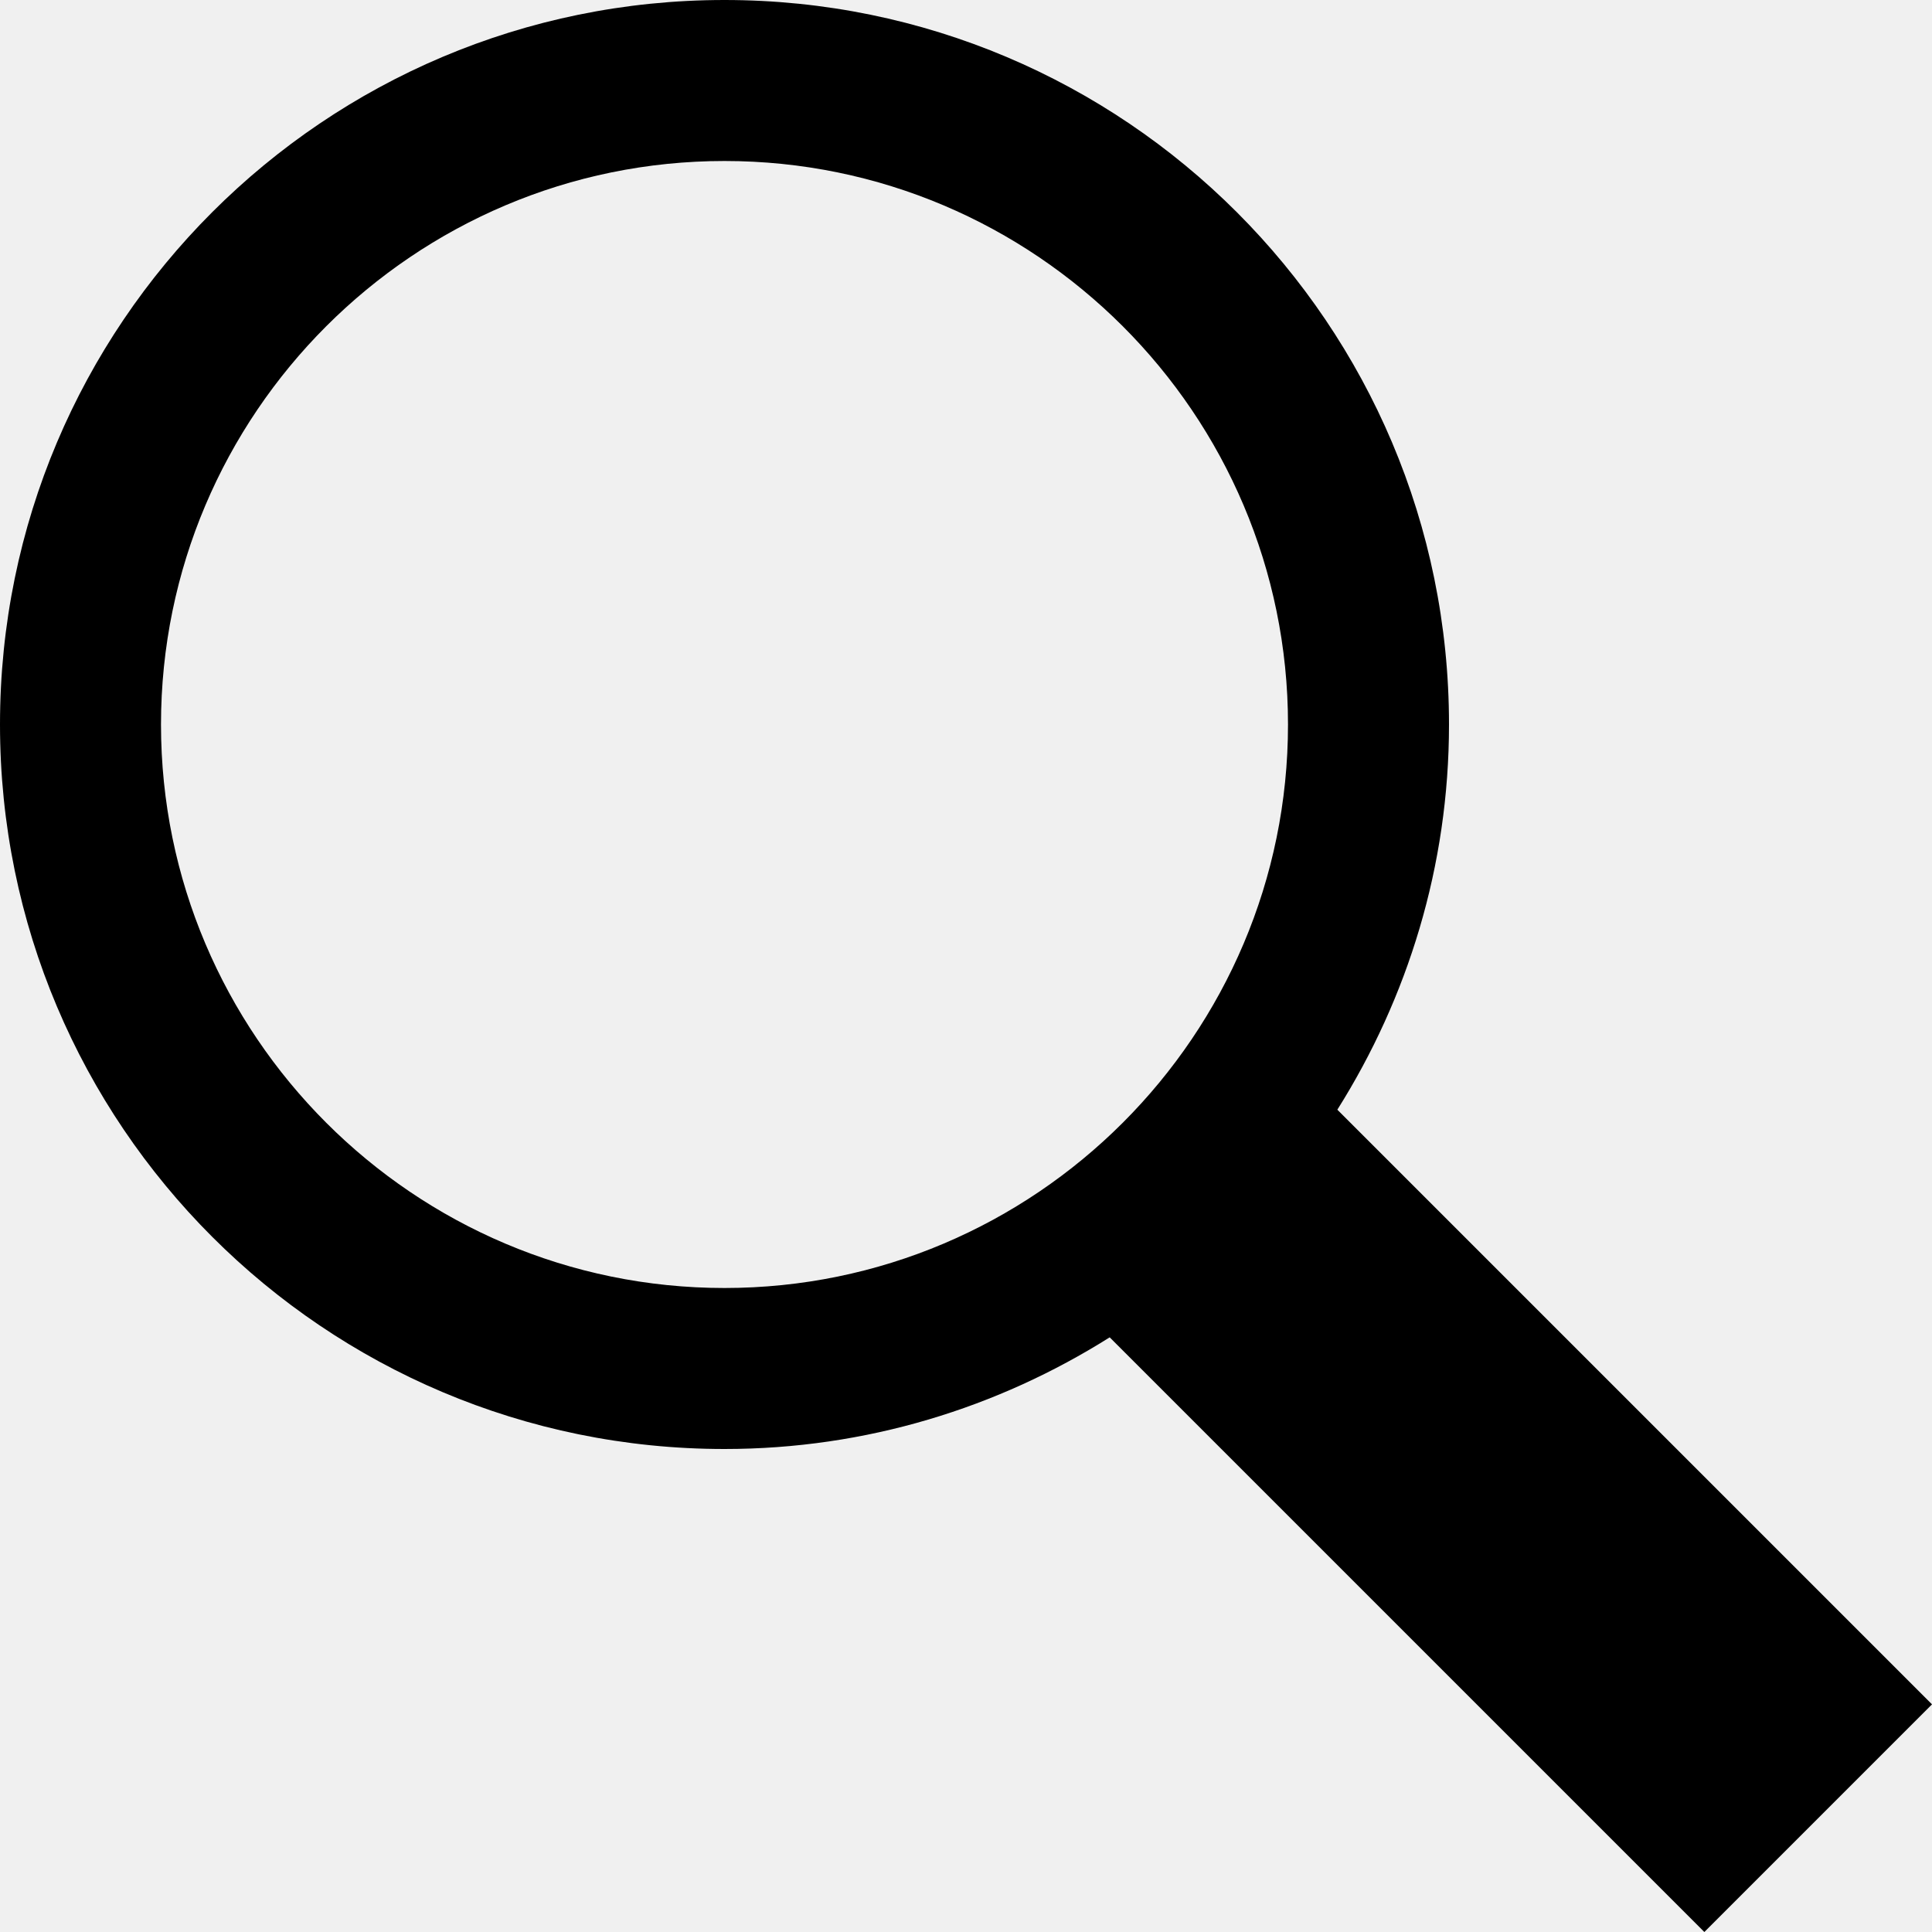
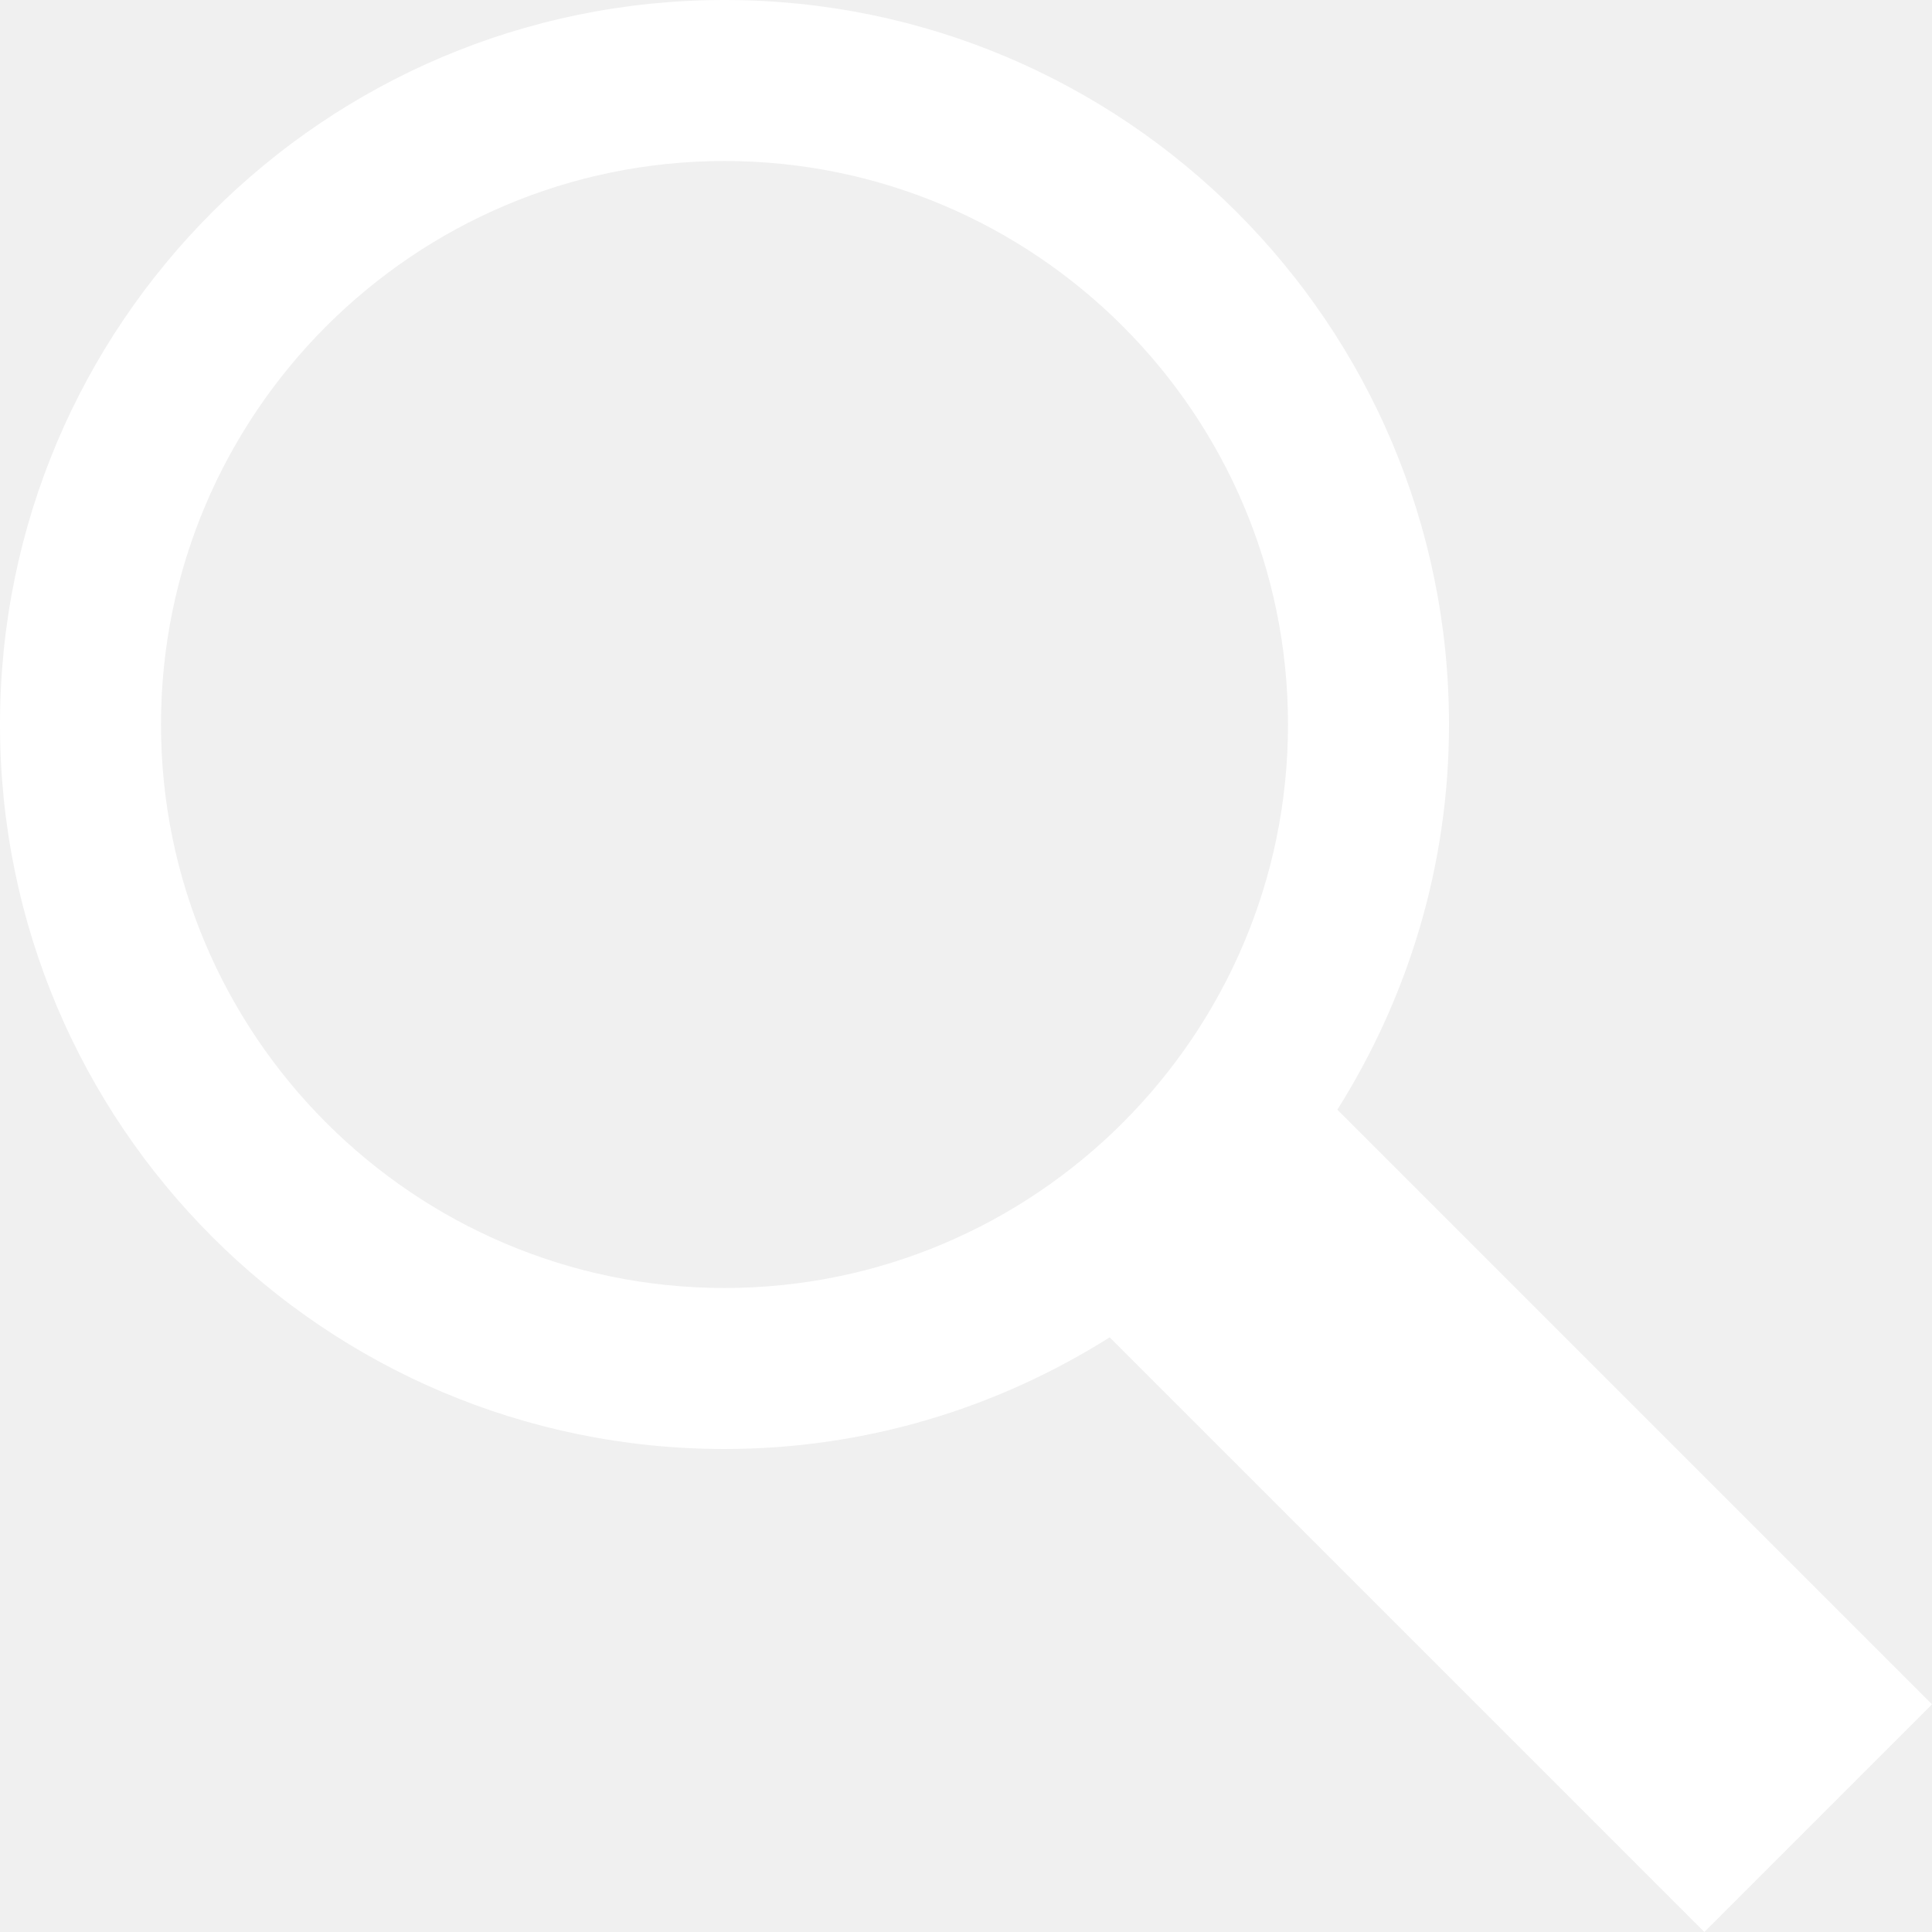
- <svg xmlns="http://www.w3.org/2000/svg" width="24" height="24" viewBox="0 0 24 24">
+ <svg xmlns="http://www.w3.org/2000/svg" width="24" height="24" viewBox="0 0 24 24" fill="white">
  <path d="M21.172 24l-7.387-7.387c-1.388.874-3.024 1.387-4.785 1.387-4.971 0-9-4.029-9-9s4.029-9 9-9 9 4.029 9 9c0 1.761-.514 3.398-1.387 4.785l7.387 7.387-2.828 2.828zm-12.172-8c3.859 0 7-3.14 7-7s-3.141-7-7-7-7 3.14-7 7 3.141 7 7 7z" />
</svg>
